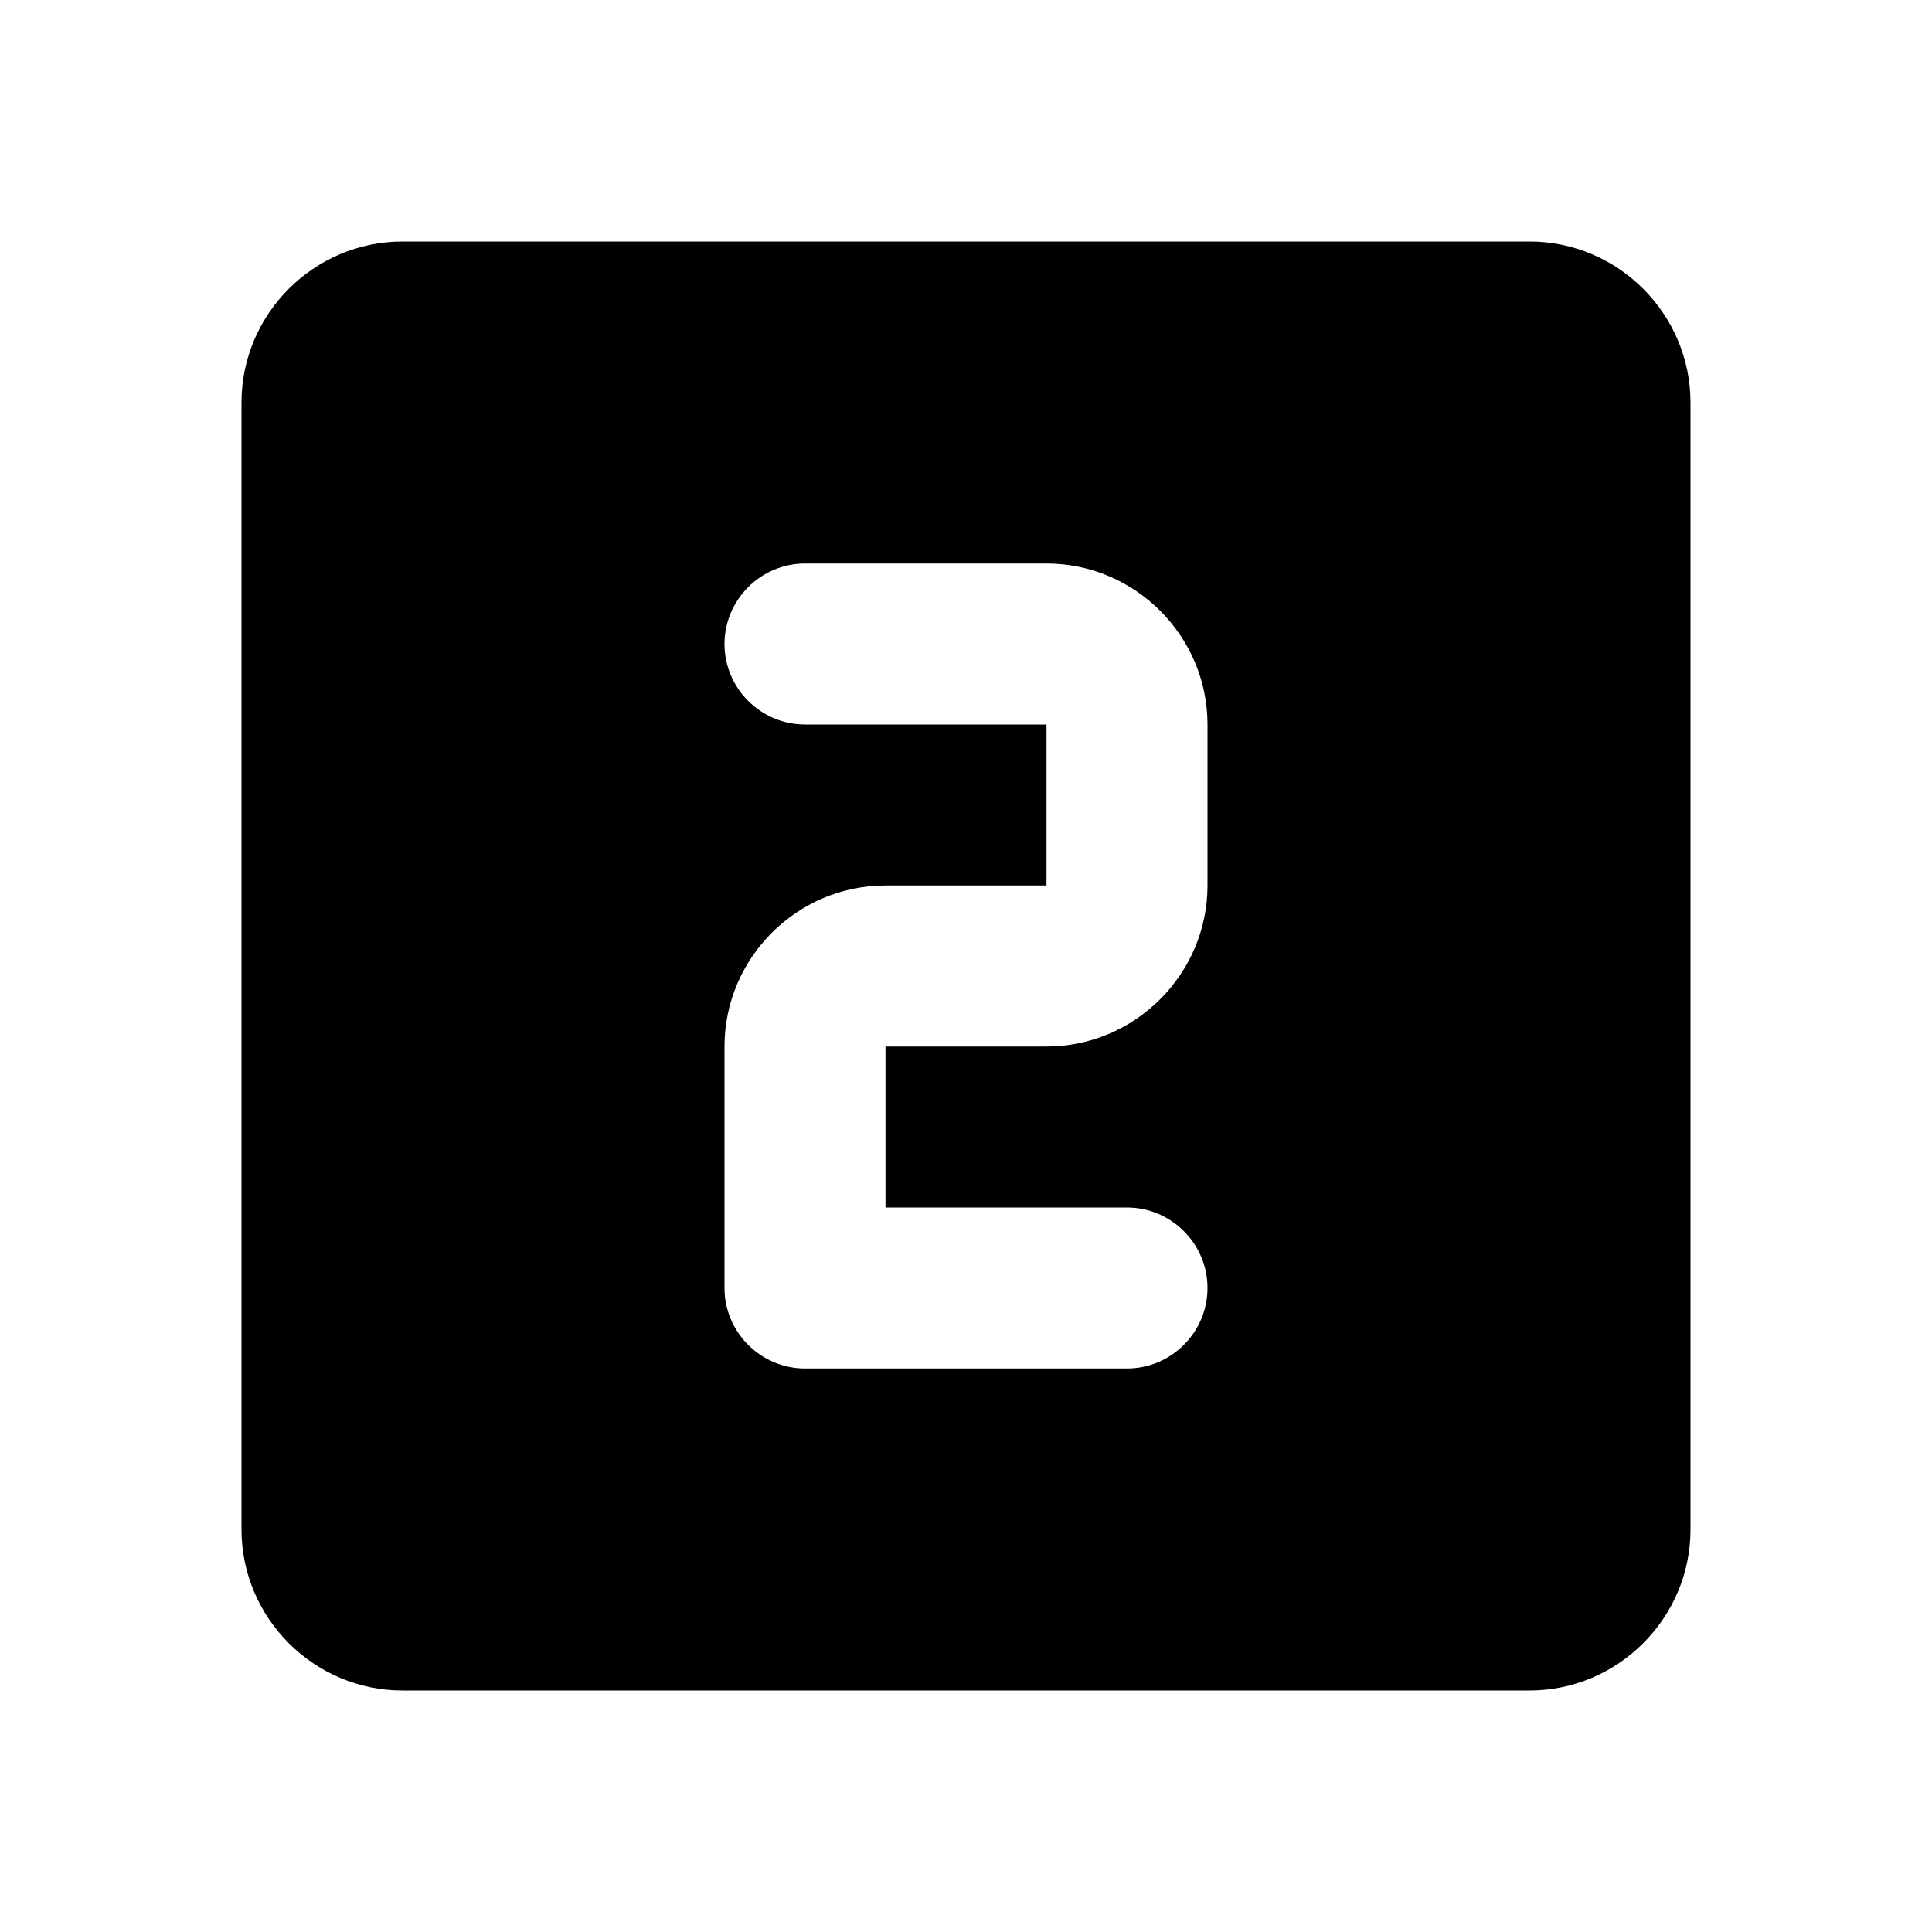
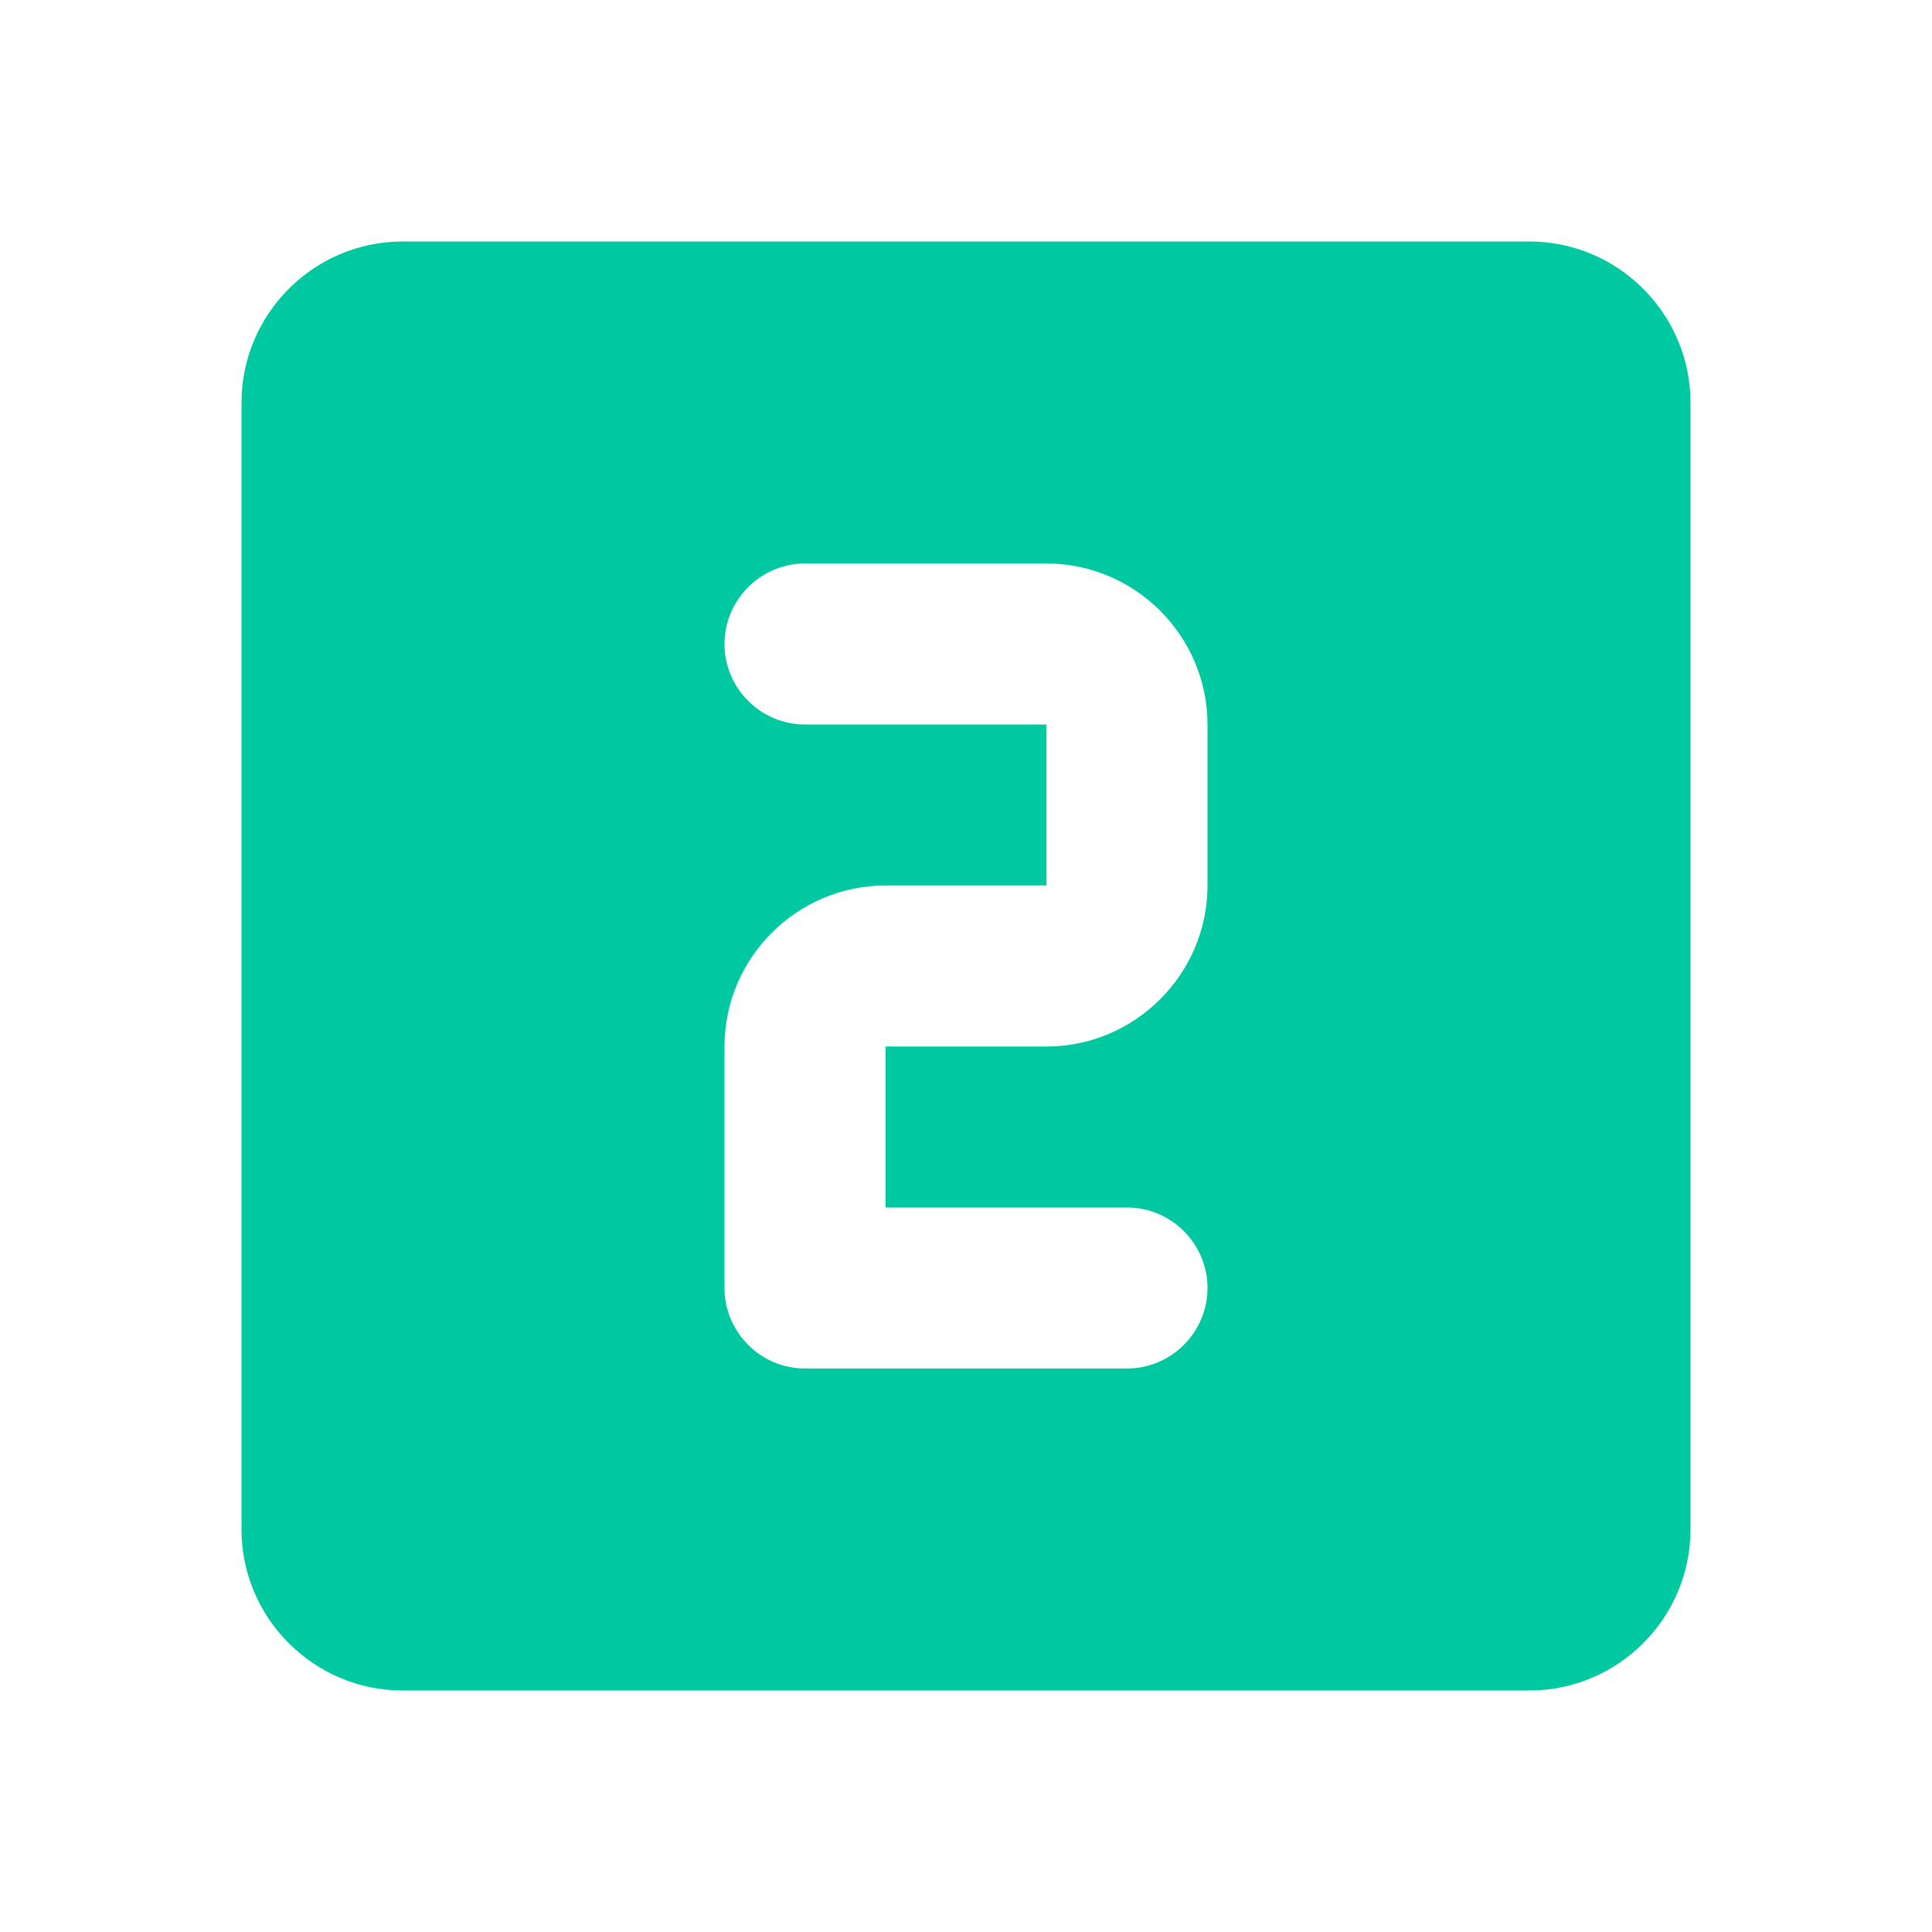
<svg xmlns="http://www.w3.org/2000/svg" enable-background="new 0 0 24 24" height="24" viewBox="0 0 24 24" width="24">
  <g>
    <rect fill="none" height="24" width="24" />
  </g>
  <g>
    <g>
      <g>
-         <path d="M19,3H5C3.9,3,3,3.9,3,5v14c0,1.1,0.9,2,2,2h14c1.1,0,2-0.9,2-2V5C21,3.9,20.1,3,19,3z M15,11c0,1.1-0.9,2-2,2h-2v2h3 c0.55,0,1,0.45,1,1l0,0c0,0.55-0.45,1-1,1h-4c-0.55,0-1-0.45-1-1v-3c0-1.1,0.9-2,2-2h2V9h-3C9.45,9,9,8.55,9,8l0,0 c0-0.55,0.45-1,1-1h3c1.1,0,2,0.9,2,2V11z" />
+         <path fill="rgb(0, 201, 162)" d="M19,3H5C3.9,3,3,3.9,3,5v14c0,1.1,0.9,2,2,2h14c1.1,0,2-0.9,2-2V5C21,3.9,20.1,3,19,3z M15,11c0,1.1-0.9,2-2,2h-2v2h3 c0.55,0,1,0.45,1,1l0,0c0,0.55-0.45,1-1,1h-4c-0.55,0-1-0.45-1-1v-3c0-1.1,0.9-2,2-2h2V9h-3C9.45,9,9,8.55,9,8l0,0 c0-0.55,0.45-1,1-1h3c1.1,0,2,0.9,2,2V11z" />
      </g>
    </g>
  </g>
</svg>
